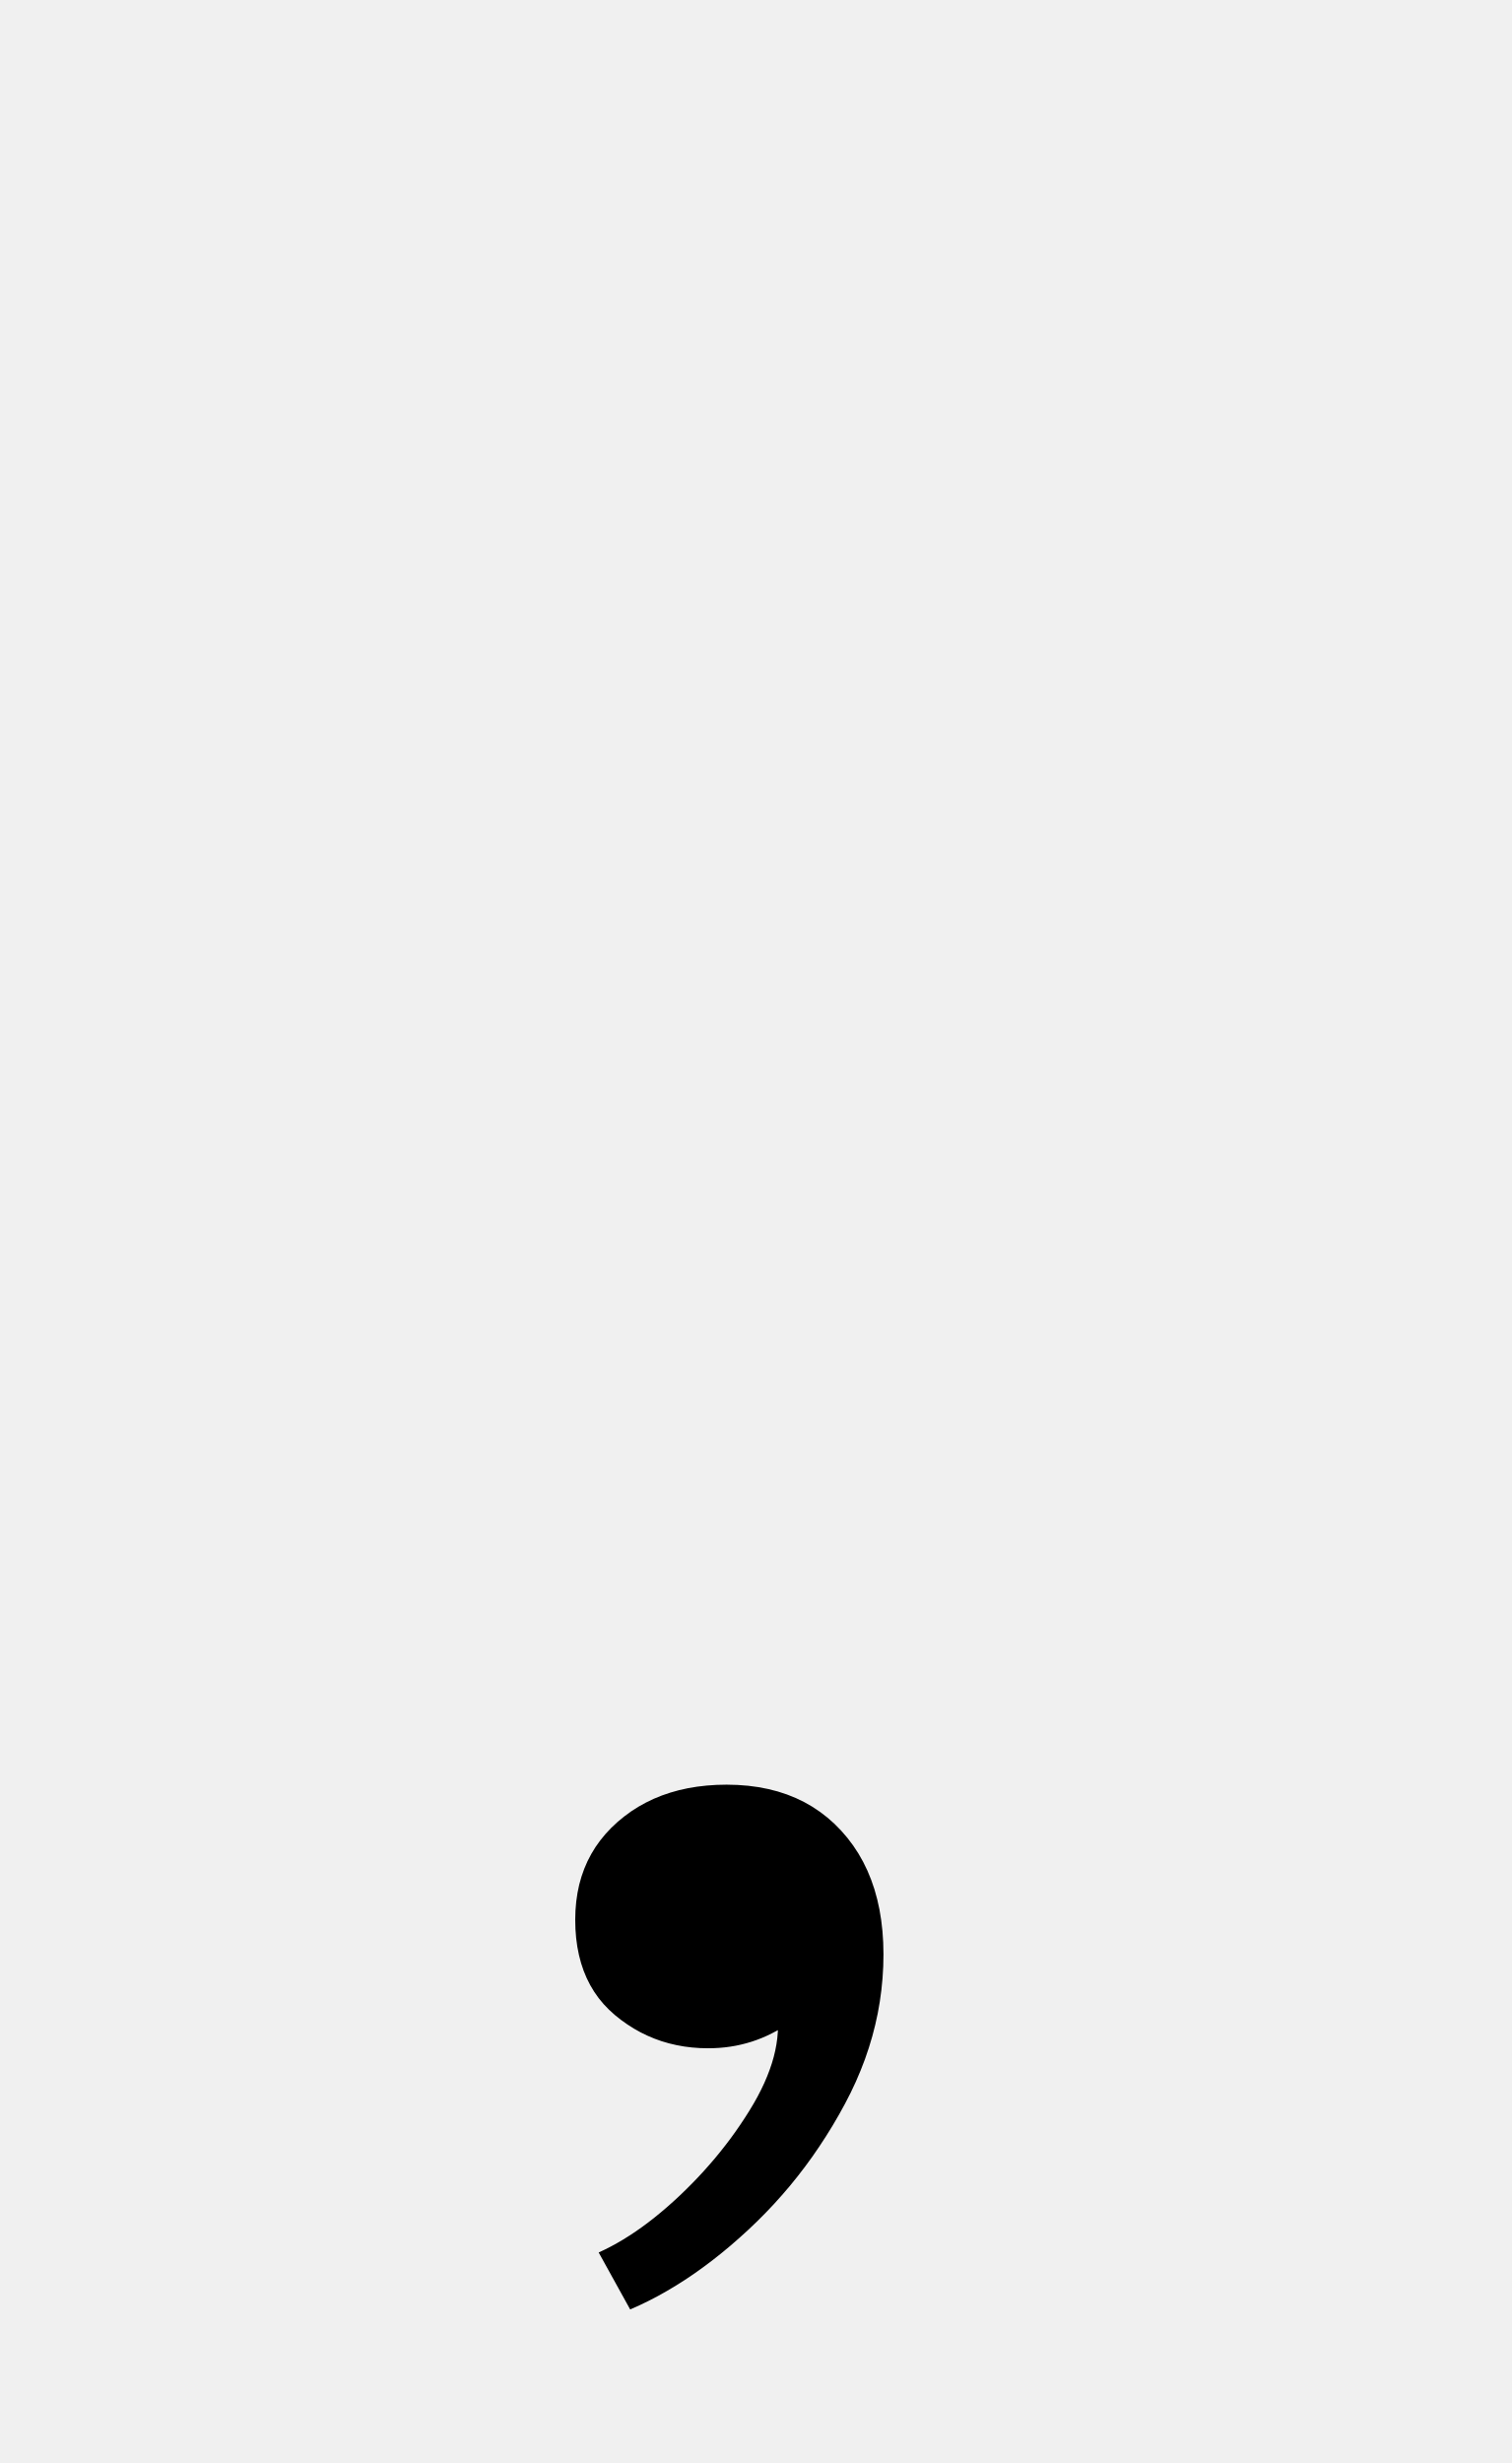
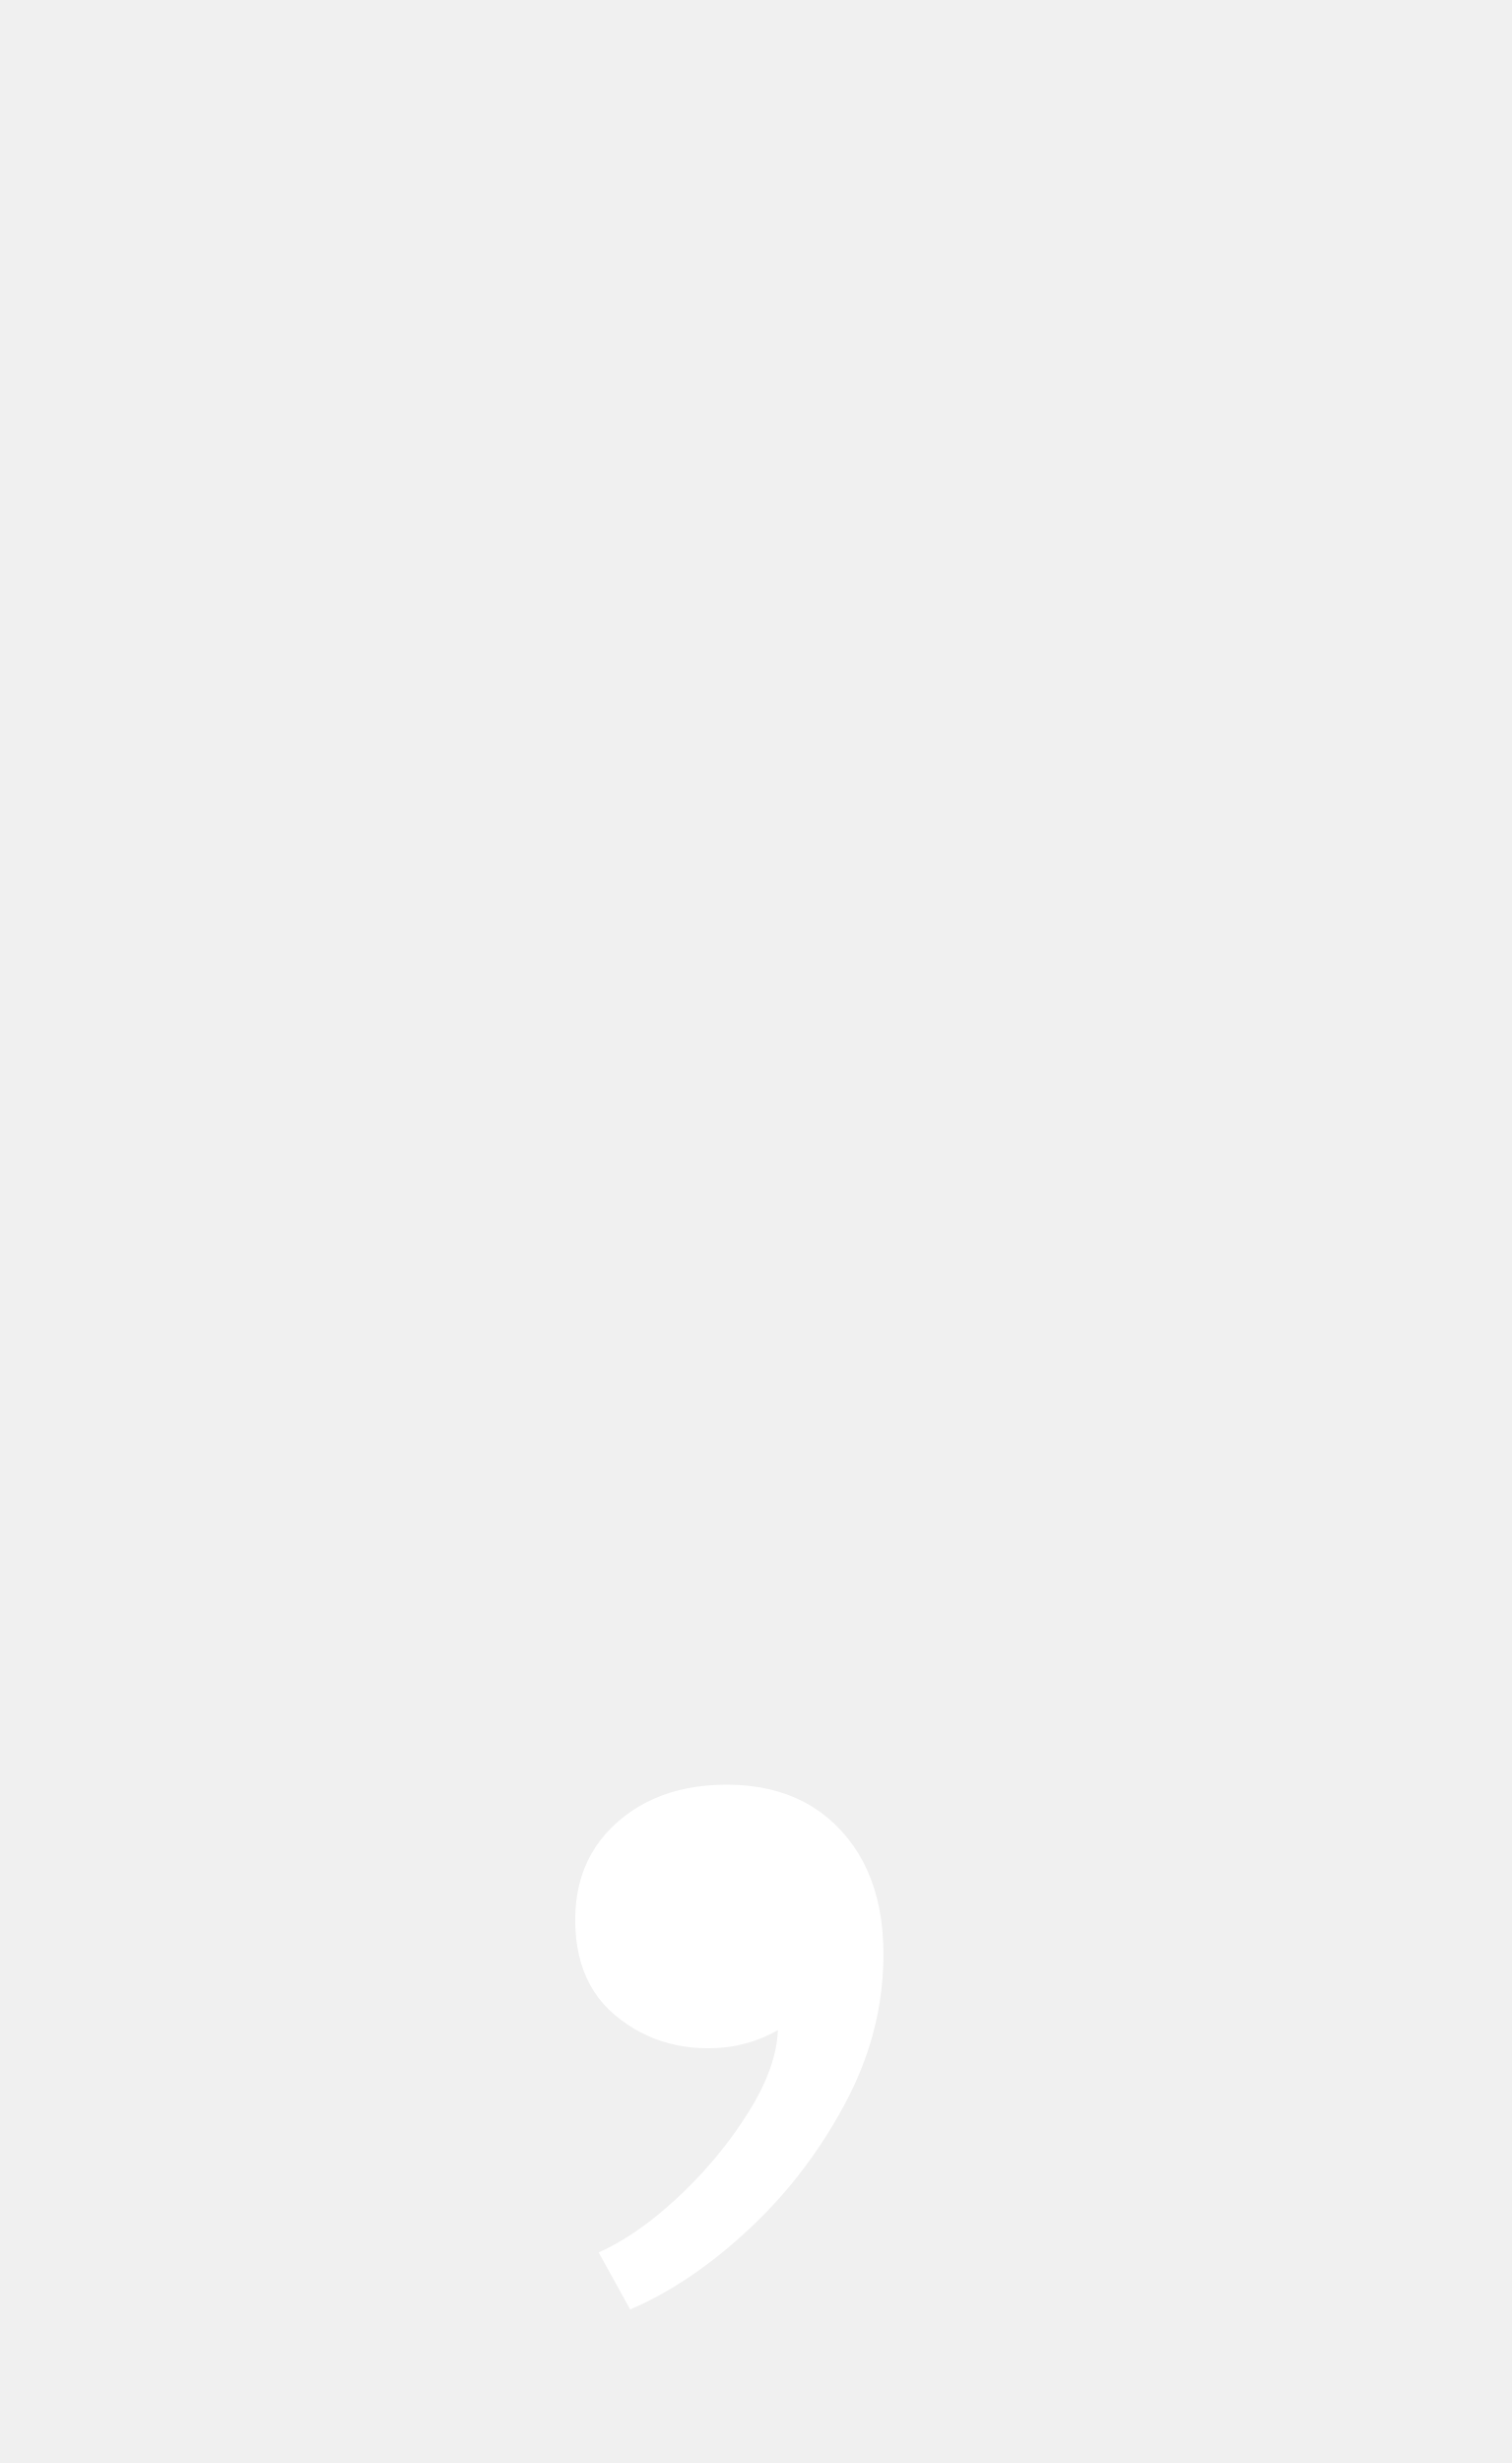
<svg xmlns="http://www.w3.org/2000/svg" width="54.0mm" height="88.0mm" viewBox="0.0 -42.3 54.0 88.0" version="1.1">
-   <path d="M 22.848,40.067 L 23.175,39.909 L 23.502,39.739 L 23.828,39.556 L 24.154,39.362 L 24.479,39.156 L 24.803,38.938 L 25.126,38.707 L 25.449,38.465 L 25.771,38.211 L 26.093,37.944 L 26.413,37.665 L 26.733,37.375 L 27.049,37.074 L 27.356,36.766 L 27.655,36.451 L 27.946,36.127 L 28.229,35.797 L 28.503,35.458 L 28.769,35.112 L 29.027,34.758 L 29.276,34.396 L 29.517,34.027 L 29.75,33.651 L 29.975,33.266 L 30.191,32.874 L 30.395,32.477 L 30.583,32.078 L 30.754,31.676 L 30.91,31.272 L 31.048,30.866 L 31.171,30.457 L 31.277,30.045 L 31.367,29.632 L 31.44,29.216 L 31.497,28.797 L 31.538,28.377 L 31.563,27.953 L 31.571,27.528 L 31.562,27.107 L 31.535,26.699 L 31.49,26.305 L 31.428,25.925 L 31.347,25.558 L 31.249,25.204 L 31.132,24.864 L 30.998,24.537 L 30.846,24.224 L 30.676,23.924 L 30.488,23.638 L 30.282,23.365 L 30.058,23.106 L 29.82,22.863 L 29.568,22.64 L 29.304,22.436 L 29.027,22.251 L 28.738,22.086 L 28.435,21.94 L 28.121,21.814 L 27.793,21.707 L 27.453,21.62 L 27.101,21.552 L 26.735,21.503 L 26.357,21.474 L 25.967,21.464 L 25.606,21.472 L 25.255,21.496 L 24.915,21.535 L 24.584,21.59 L 24.264,21.661 L 23.954,21.748 L 23.655,21.85 L 23.365,21.968 L 23.086,22.102 L 22.817,22.251 L 22.558,22.416 L 22.31,22.598 L 22.071,22.794 L 21.847,23.004 L 21.641,23.223 L 21.453,23.452 L 21.282,23.691 L 21.13,23.94 L 20.995,24.199 L 20.879,24.468 L 20.78,24.747 L 20.699,25.035 L 20.637,25.333 L 20.592,25.642 L 20.565,25.96 L 20.556,26.288 L 20.564,26.623 L 20.589,26.945 L 20.631,27.256 L 20.69,27.554 L 20.765,27.84 L 20.857,28.114 L 20.966,28.376 L 21.092,28.626 L 21.234,28.863 L 21.393,29.089 L 21.569,29.302 L 21.762,29.503 L 21.971,29.693 L 22.192,29.869 L 22.419,30.03 L 22.651,30.178 L 22.89,30.312 L 23.135,30.431 L 23.386,30.537 L 23.642,30.629 L 23.905,30.706 L 24.173,30.769 L 24.448,30.819 L 24.729,30.854 L 25.015,30.875 L 25.308,30.882 L 25.51,30.878 L 25.711,30.867 L 25.909,30.849 L 26.104,30.823 L 26.297,30.79 L 26.488,30.749 L 26.676,30.701 L 26.862,30.646 L 27.045,30.583 L 27.226,30.513 L 27.405,30.435 L 27.581,30.35 L 27.755,30.258 L 27.797,30.233 L 27.796,30.299 L 27.777,30.516 L 27.747,30.735 L 27.705,30.958 L 27.651,31.184 L 27.585,31.413 L 27.506,31.646 L 27.416,31.881 L 27.314,32.12 L 27.199,32.362 L 27.073,32.607 L 26.934,32.855 L 26.783,33.107 L 26.624,33.358 L 26.459,33.607 L 26.289,33.853 L 26.114,34.096 L 25.933,34.335 L 25.746,34.572 L 25.555,34.806 L 25.357,35.036 L 25.155,35.264 L 24.947,35.489 L 24.733,35.711 L 24.514,35.93 L 24.29,36.146 L 24.063,36.356 L 23.837,36.557 L 23.611,36.749 L 23.387,36.932 L 23.163,37.106 L 22.939,37.272 L 22.716,37.428 L 22.494,37.575 L 22.273,37.714 L 22.052,37.843 L 21.832,37.964 L 21.613,38.075 L 21.394,38.178 L 22.519,40.213 L 22.848,40.067" stroke="none" fill="#000000" stroke-width="0.1" />
+   <path d="M 22.848,40.067 L 23.175,39.909 L 23.502,39.739 L 23.828,39.556 L 24.154,39.362 L 24.479,39.156 L 24.803,38.938 L 25.126,38.707 L 25.449,38.465 L 25.771,38.211 L 26.093,37.944 L 26.413,37.665 L 26.733,37.375 L 27.049,37.074 L 27.356,36.766 L 27.655,36.451 L 27.946,36.127 L 28.229,35.797 L 28.503,35.458 L 28.769,35.112 L 29.027,34.758 L 29.276,34.396 L 29.517,34.027 L 29.75,33.651 L 29.975,33.266 L 30.191,32.874 L 30.395,32.477 L 30.583,32.078 L 30.754,31.676 L 30.91,31.272 L 31.048,30.866 L 31.171,30.457 L 31.277,30.045 L 31.367,29.632 L 31.44,29.216 L 31.497,28.797 L 31.538,28.377 L 31.563,27.953 L 31.571,27.528 L 31.562,27.107 L 31.535,26.699 L 31.49,26.305 L 31.428,25.925 L 31.347,25.558 L 31.249,25.204 L 31.132,24.864 L 30.998,24.537 L 30.846,24.224 L 30.676,23.924 L 30.488,23.638 L 30.282,23.365 L 30.058,23.106 L 29.82,22.863 L 29.568,22.64 L 29.304,22.436 L 29.027,22.251 L 28.738,22.086 L 28.435,21.94 L 28.121,21.814 L 27.793,21.707 L 27.453,21.62 L 27.101,21.552 L 26.735,21.503 L 26.357,21.474 L 25.967,21.464 L 25.606,21.472 L 25.255,21.496 L 24.915,21.535 L 24.584,21.59 L 24.264,21.661 L 23.954,21.748 L 23.655,21.85 L 23.365,21.968 L 23.086,22.102 L 22.817,22.251 L 22.558,22.416 L 22.31,22.598 L 22.071,22.794 L 21.847,23.004 L 21.641,23.223 L 21.453,23.452 L 21.282,23.691 L 21.13,23.94 L 20.995,24.199 L 20.879,24.468 L 20.78,24.747 L 20.699,25.035 L 20.637,25.333 L 20.592,25.642 L 20.565,25.96 L 20.556,26.288 L 20.564,26.623 L 20.589,26.945 L 20.631,27.256 L 20.69,27.554 L 20.765,27.84 L 20.857,28.114 L 20.966,28.376 L 21.092,28.626 L 21.234,28.863 L 21.393,29.089 L 21.569,29.302 L 21.762,29.503 L 21.971,29.693 L 22.192,29.869 L 22.419,30.03 L 22.651,30.178 L 22.89,30.312 L 23.135,30.431 L 23.386,30.537 L 23.642,30.629 L 23.905,30.706 L 24.173,30.769 L 24.448,30.819 L 24.729,30.854 L 25.015,30.875 L 25.308,30.882 L 25.51,30.878 L 25.711,30.867 L 25.909,30.849 L 26.104,30.823 L 26.297,30.79 L 26.488,30.749 L 26.676,30.701 L 26.862,30.646 L 27.045,30.583 L 27.226,30.513 L 27.405,30.435 L 27.581,30.35 L 27.755,30.258 L 27.797,30.233 L 27.796,30.299 L 27.777,30.516 L 27.747,30.735 L 27.705,30.958 L 27.651,31.184 L 27.585,31.413 L 27.506,31.646 L 27.416,31.881 L 27.314,32.12 L 27.199,32.362 L 27.073,32.607 L 26.934,32.855 L 26.783,33.107 L 26.624,33.358 L 26.459,33.607 L 26.289,33.853 L 26.114,34.096 L 25.933,34.335 L 25.746,34.572 L 25.555,34.806 L 25.357,35.036 L 25.155,35.264 L 24.947,35.489 L 24.733,35.711 L 24.514,35.93 L 24.29,36.146 L 24.063,36.356 L 23.837,36.557 L 23.611,36.749 L 23.387,36.932 L 23.163,37.106 L 22.939,37.272 L 22.716,37.428 L 22.494,37.575 L 22.273,37.714 L 22.052,37.843 L 21.832,37.964 L 21.613,38.075 L 21.394,38.178 L 22.519,40.213 L 22.848,40.067" stroke="none" fill="#ffffff" stroke-width="0.1" />
</svg>
